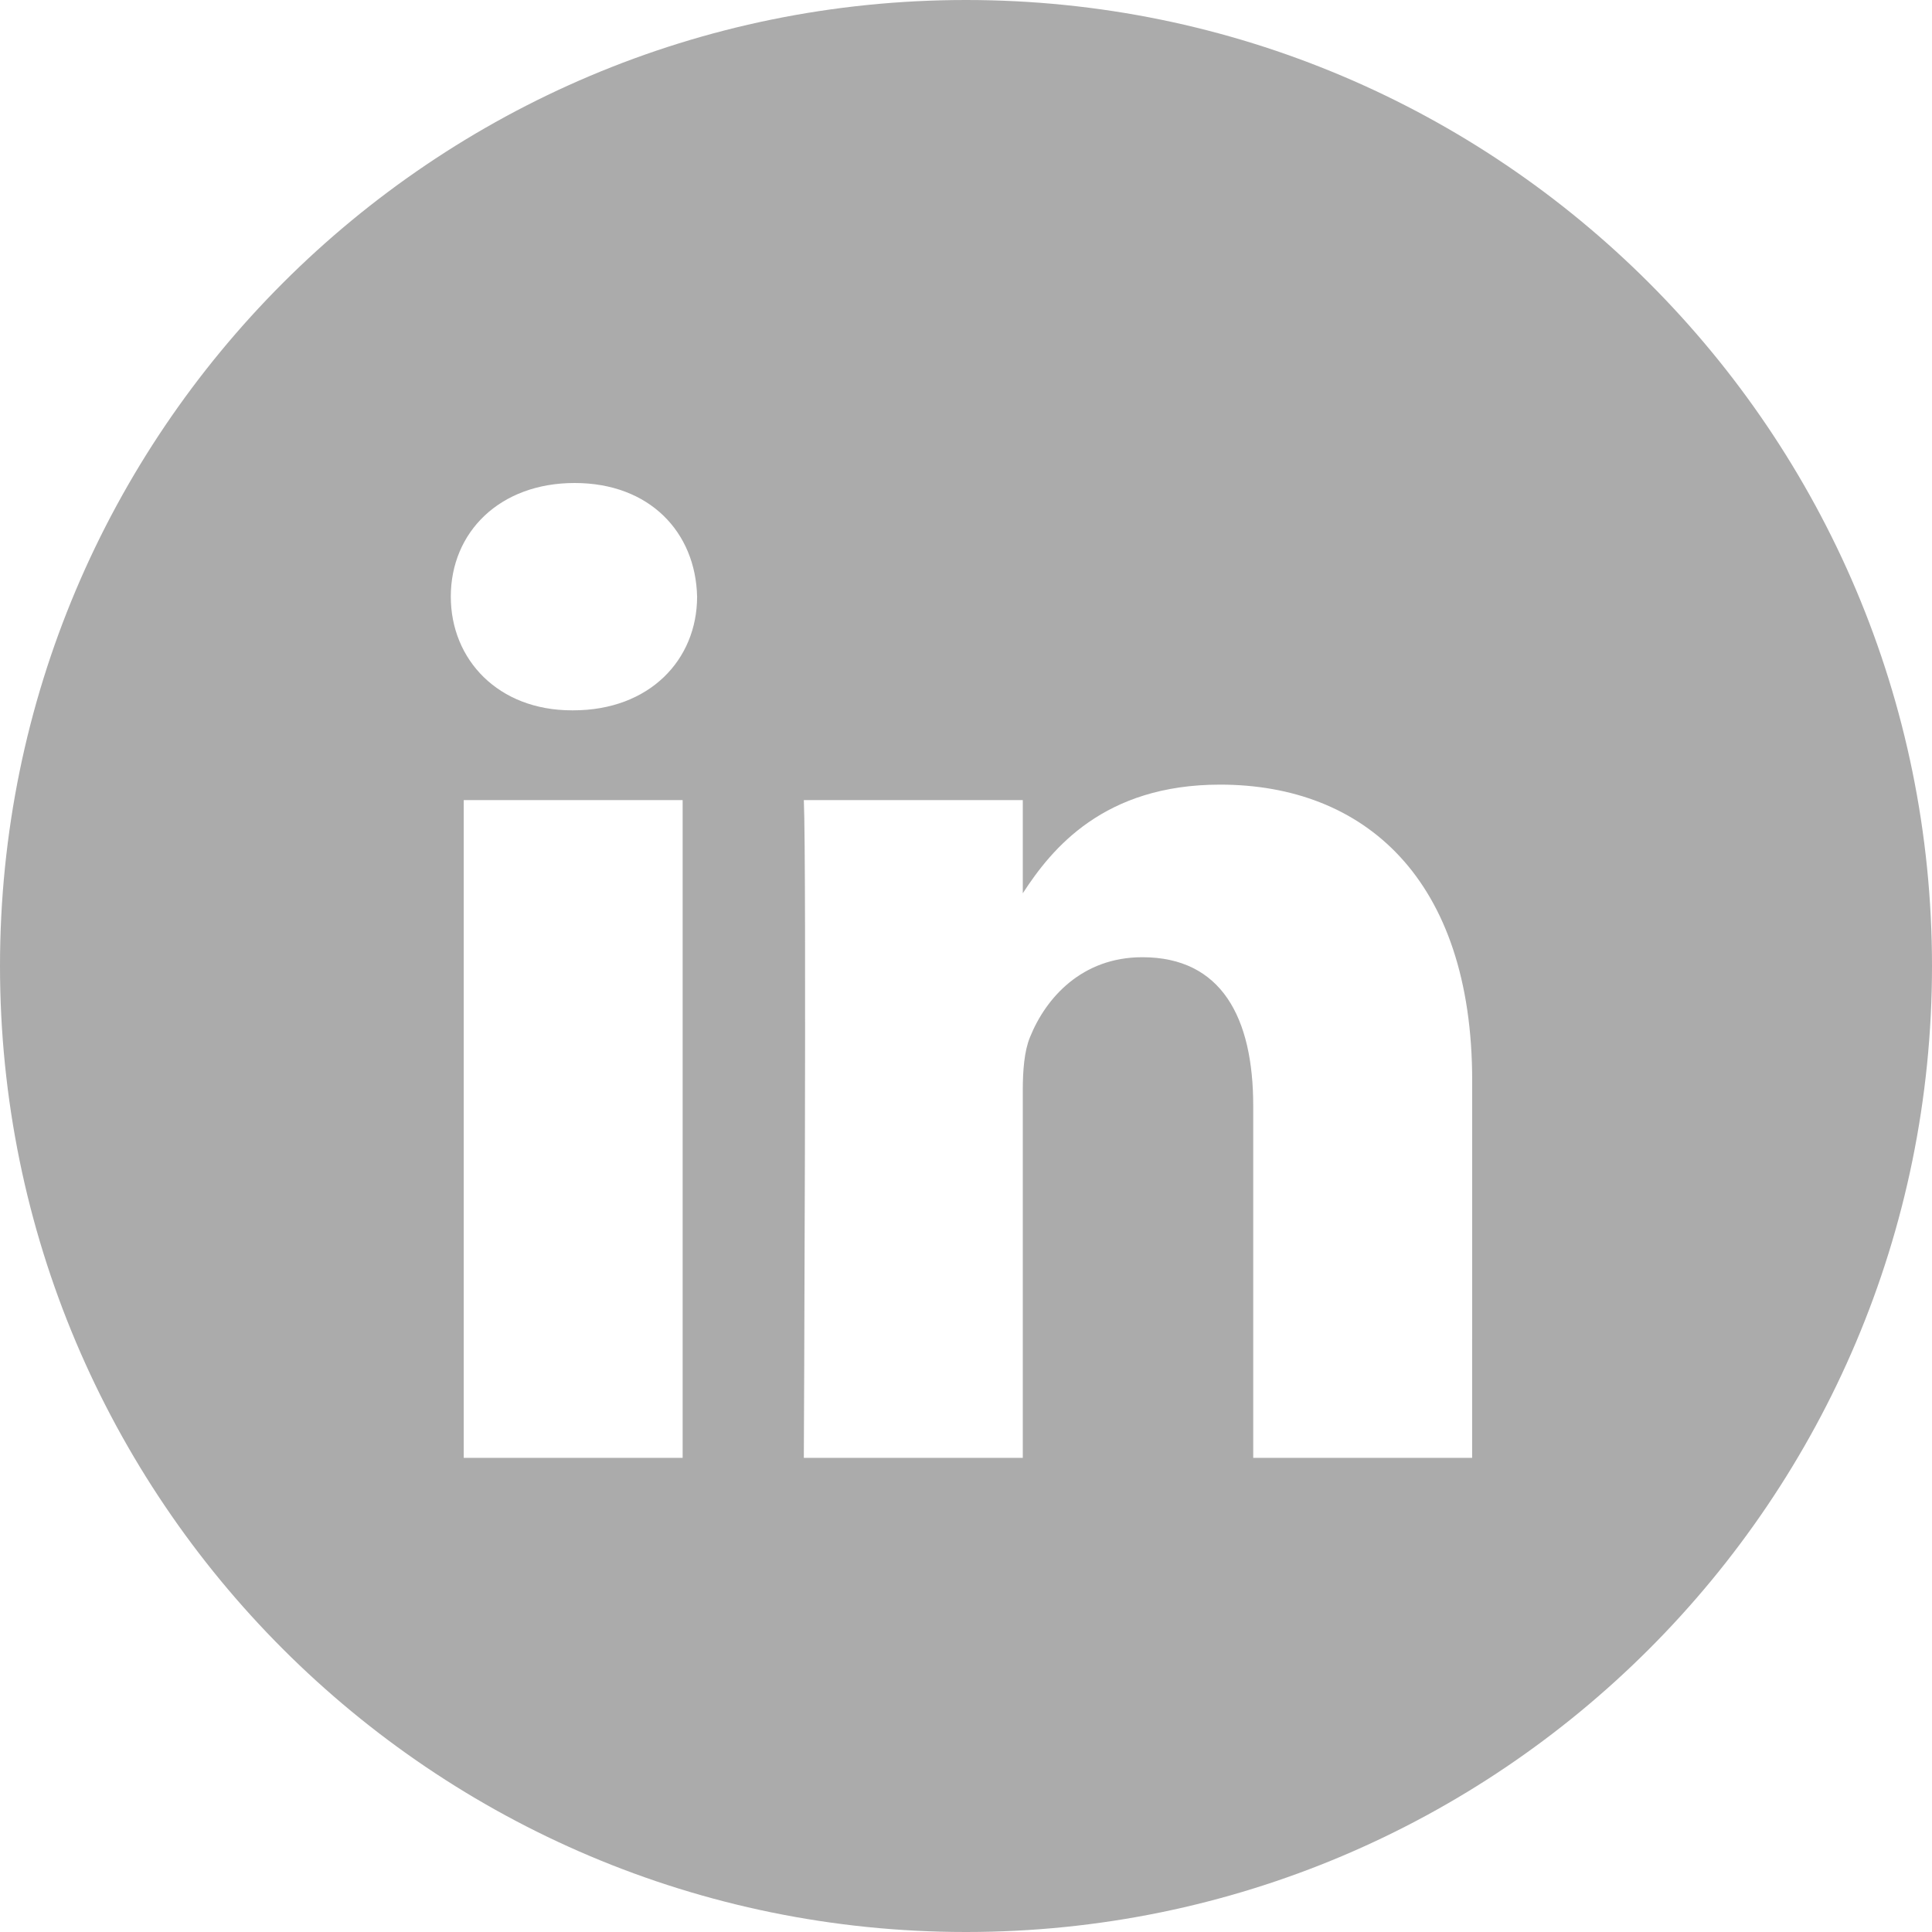
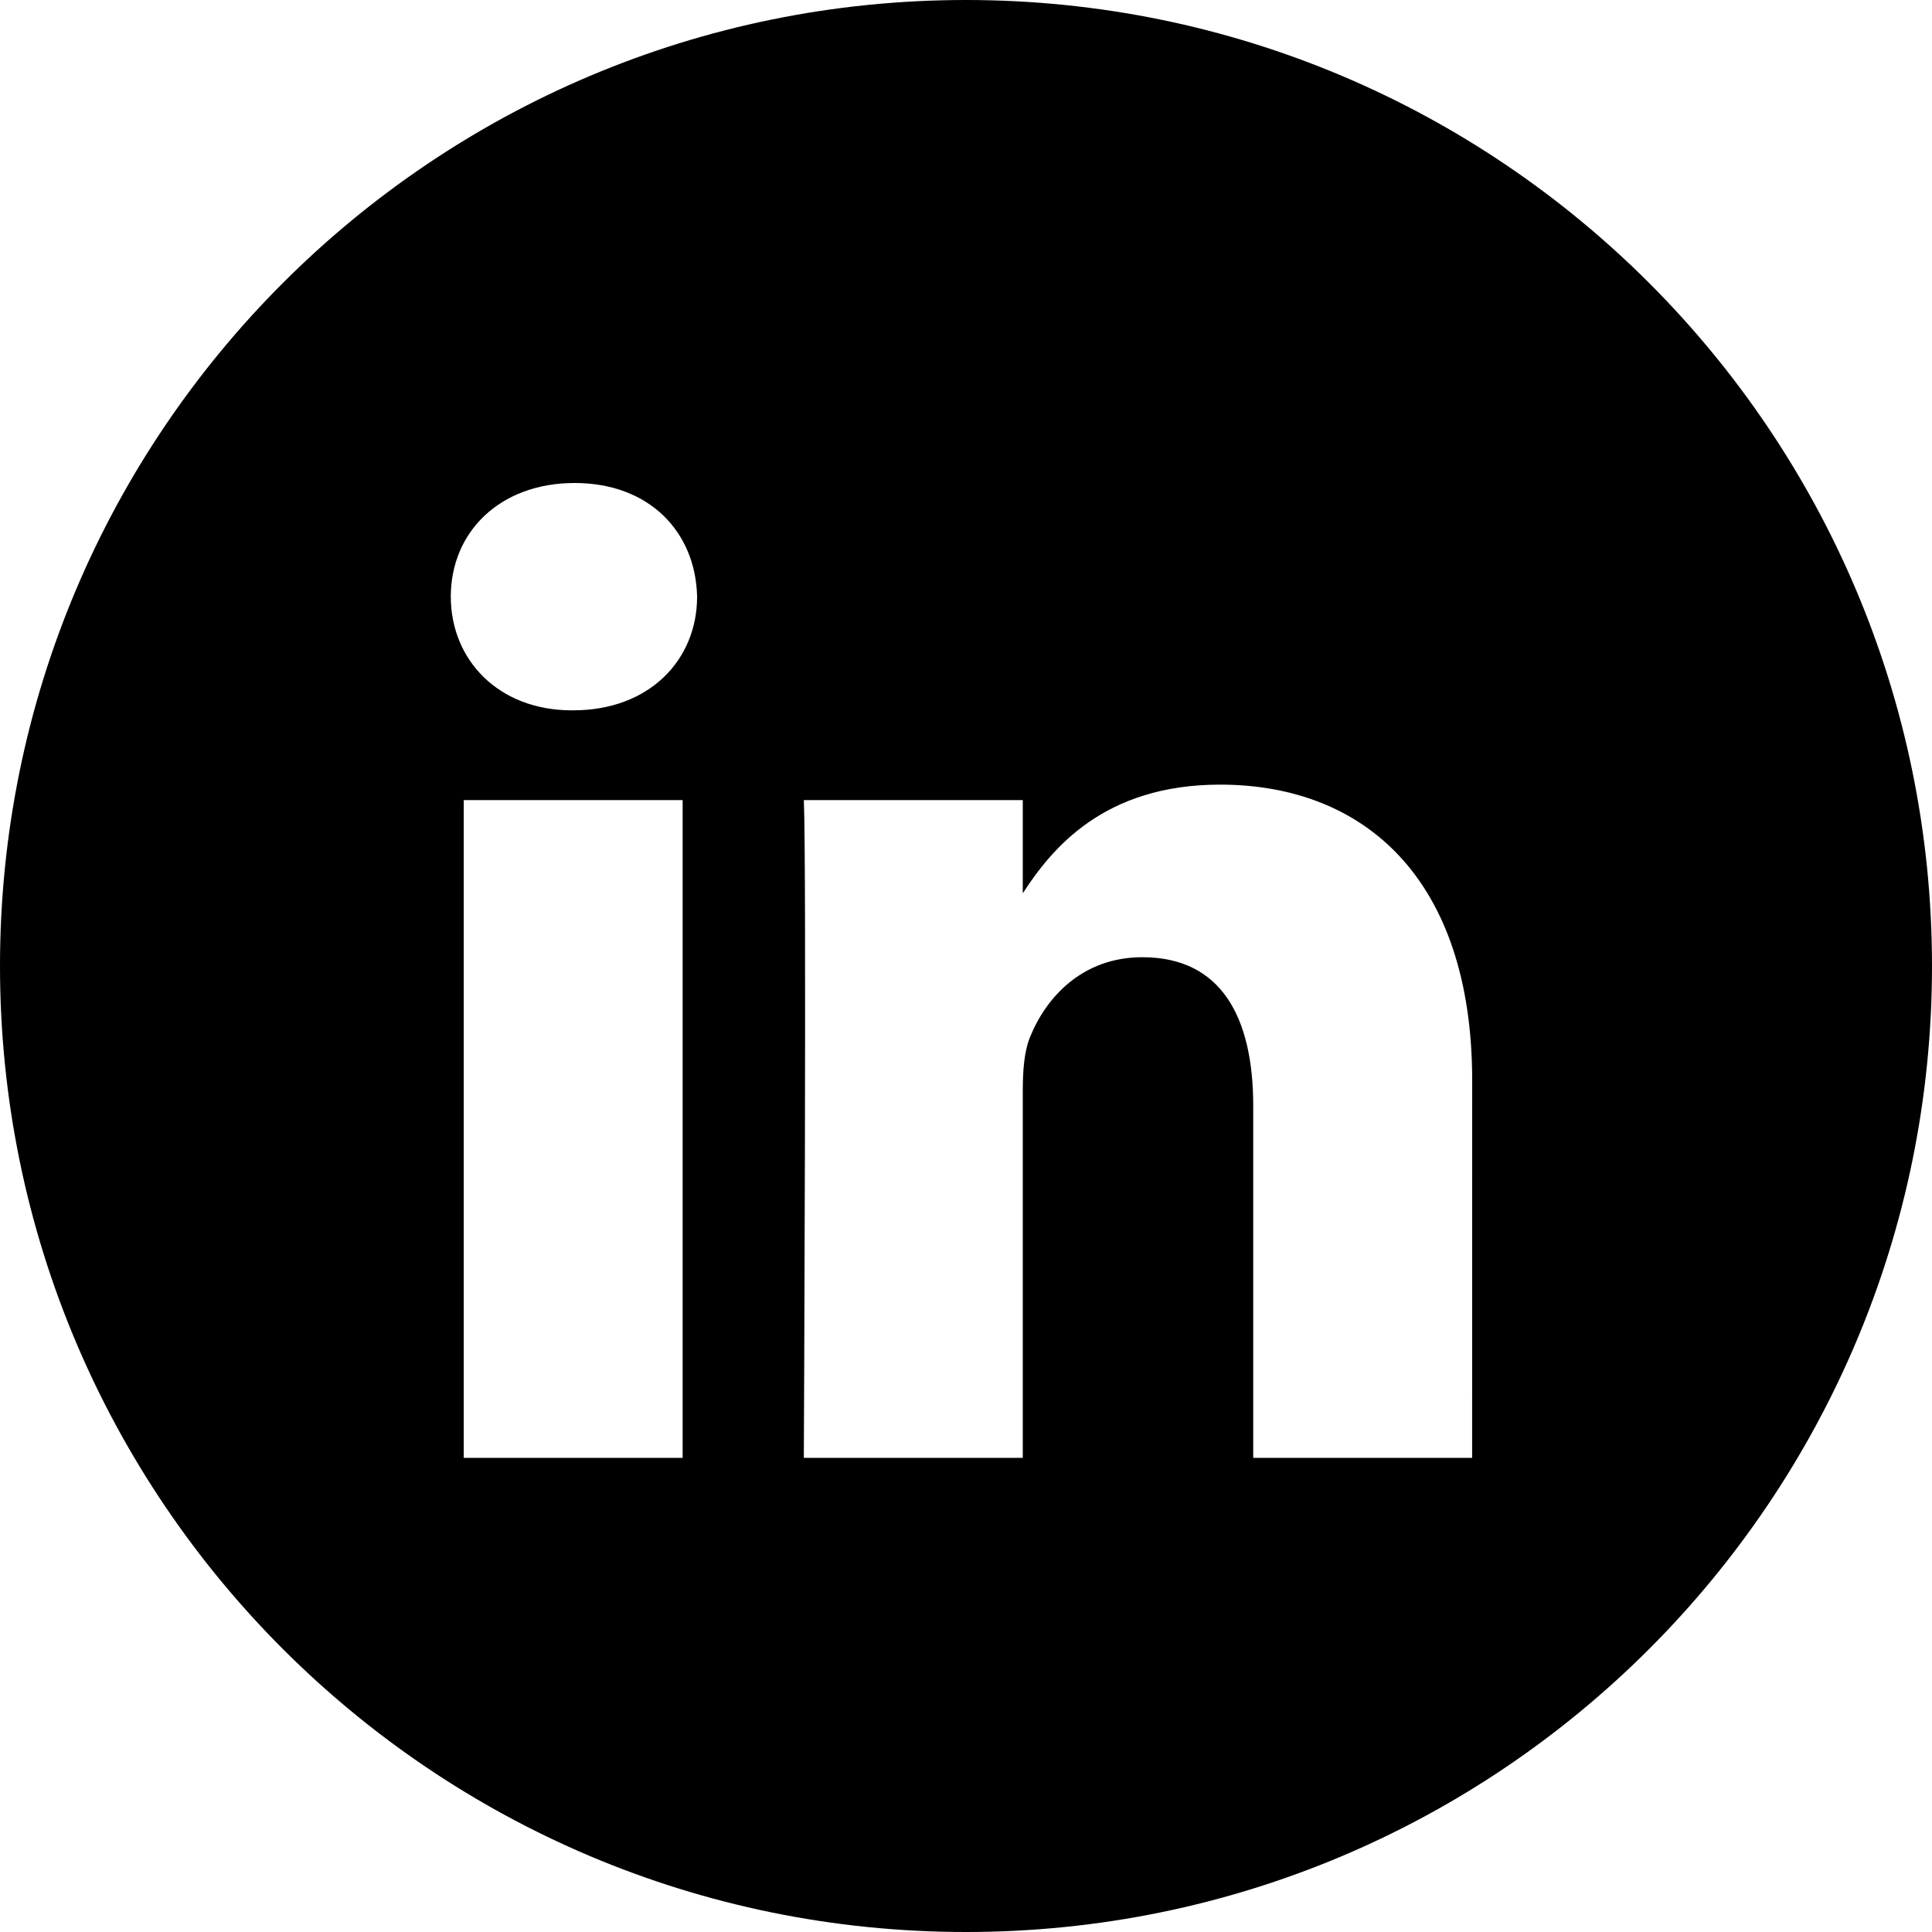
<svg xmlns="http://www.w3.org/2000/svg" width="33" height="33" viewBox="0 0 33 33" fill="none">
-   <path fill-rule="evenodd" clip-rule="evenodd" d="M16.5 0C7.387 0 0 7.387 0 16.5C0 25.613 7.387 33 16.5 33C25.613 33 33 25.613 33 16.5C33 7.387 25.613 0 16.5 0ZM7.921 13.666H11.66V24.901H7.921V13.666ZM11.907 10.191C11.882 9.089 11.095 8.25 9.815 8.25C8.536 8.25 7.7 9.089 7.7 10.191C7.7 11.269 8.512 12.133 9.767 12.133H9.791C11.095 12.133 11.907 11.269 11.907 10.191ZM20.84 13.402C23.301 13.402 25.146 15.008 25.146 18.459L25.145 24.901H21.406V18.89C21.406 17.381 20.865 16.35 19.512 16.35C18.479 16.35 17.863 17.045 17.593 17.716C17.494 17.956 17.47 18.291 17.47 18.627V24.901H13.73C13.73 24.901 13.779 14.72 13.73 13.666H17.47V15.258C17.966 14.493 18.855 13.402 20.84 13.402Z" fill="black" fill-opacity="0.33" />
+   <path fill-rule="evenodd" clip-rule="evenodd" d="M16.5 0C7.387 0 0 7.387 0 16.5C0 25.613 7.387 33 16.5 33C25.613 33 33 25.613 33 16.5C33 7.387 25.613 0 16.5 0ZM7.921 13.666H11.66V24.901H7.921V13.666ZM11.907 10.191C11.882 9.089 11.095 8.25 9.815 8.25C8.536 8.25 7.7 9.089 7.7 10.191C7.7 11.269 8.512 12.133 9.767 12.133H9.791C11.095 12.133 11.907 11.269 11.907 10.191ZM20.84 13.402C23.301 13.402 25.146 15.008 25.146 18.459L25.145 24.901H21.406V18.89C21.406 17.381 20.865 16.35 19.512 16.35C18.479 16.35 17.863 17.045 17.593 17.716C17.494 17.956 17.47 18.291 17.47 18.627V24.901H13.73C13.73 24.901 13.779 14.72 13.73 13.666H17.47V15.258C17.966 14.493 18.855 13.402 20.84 13.402Z" fill="black" fill-opacity="1" />
</svg>
